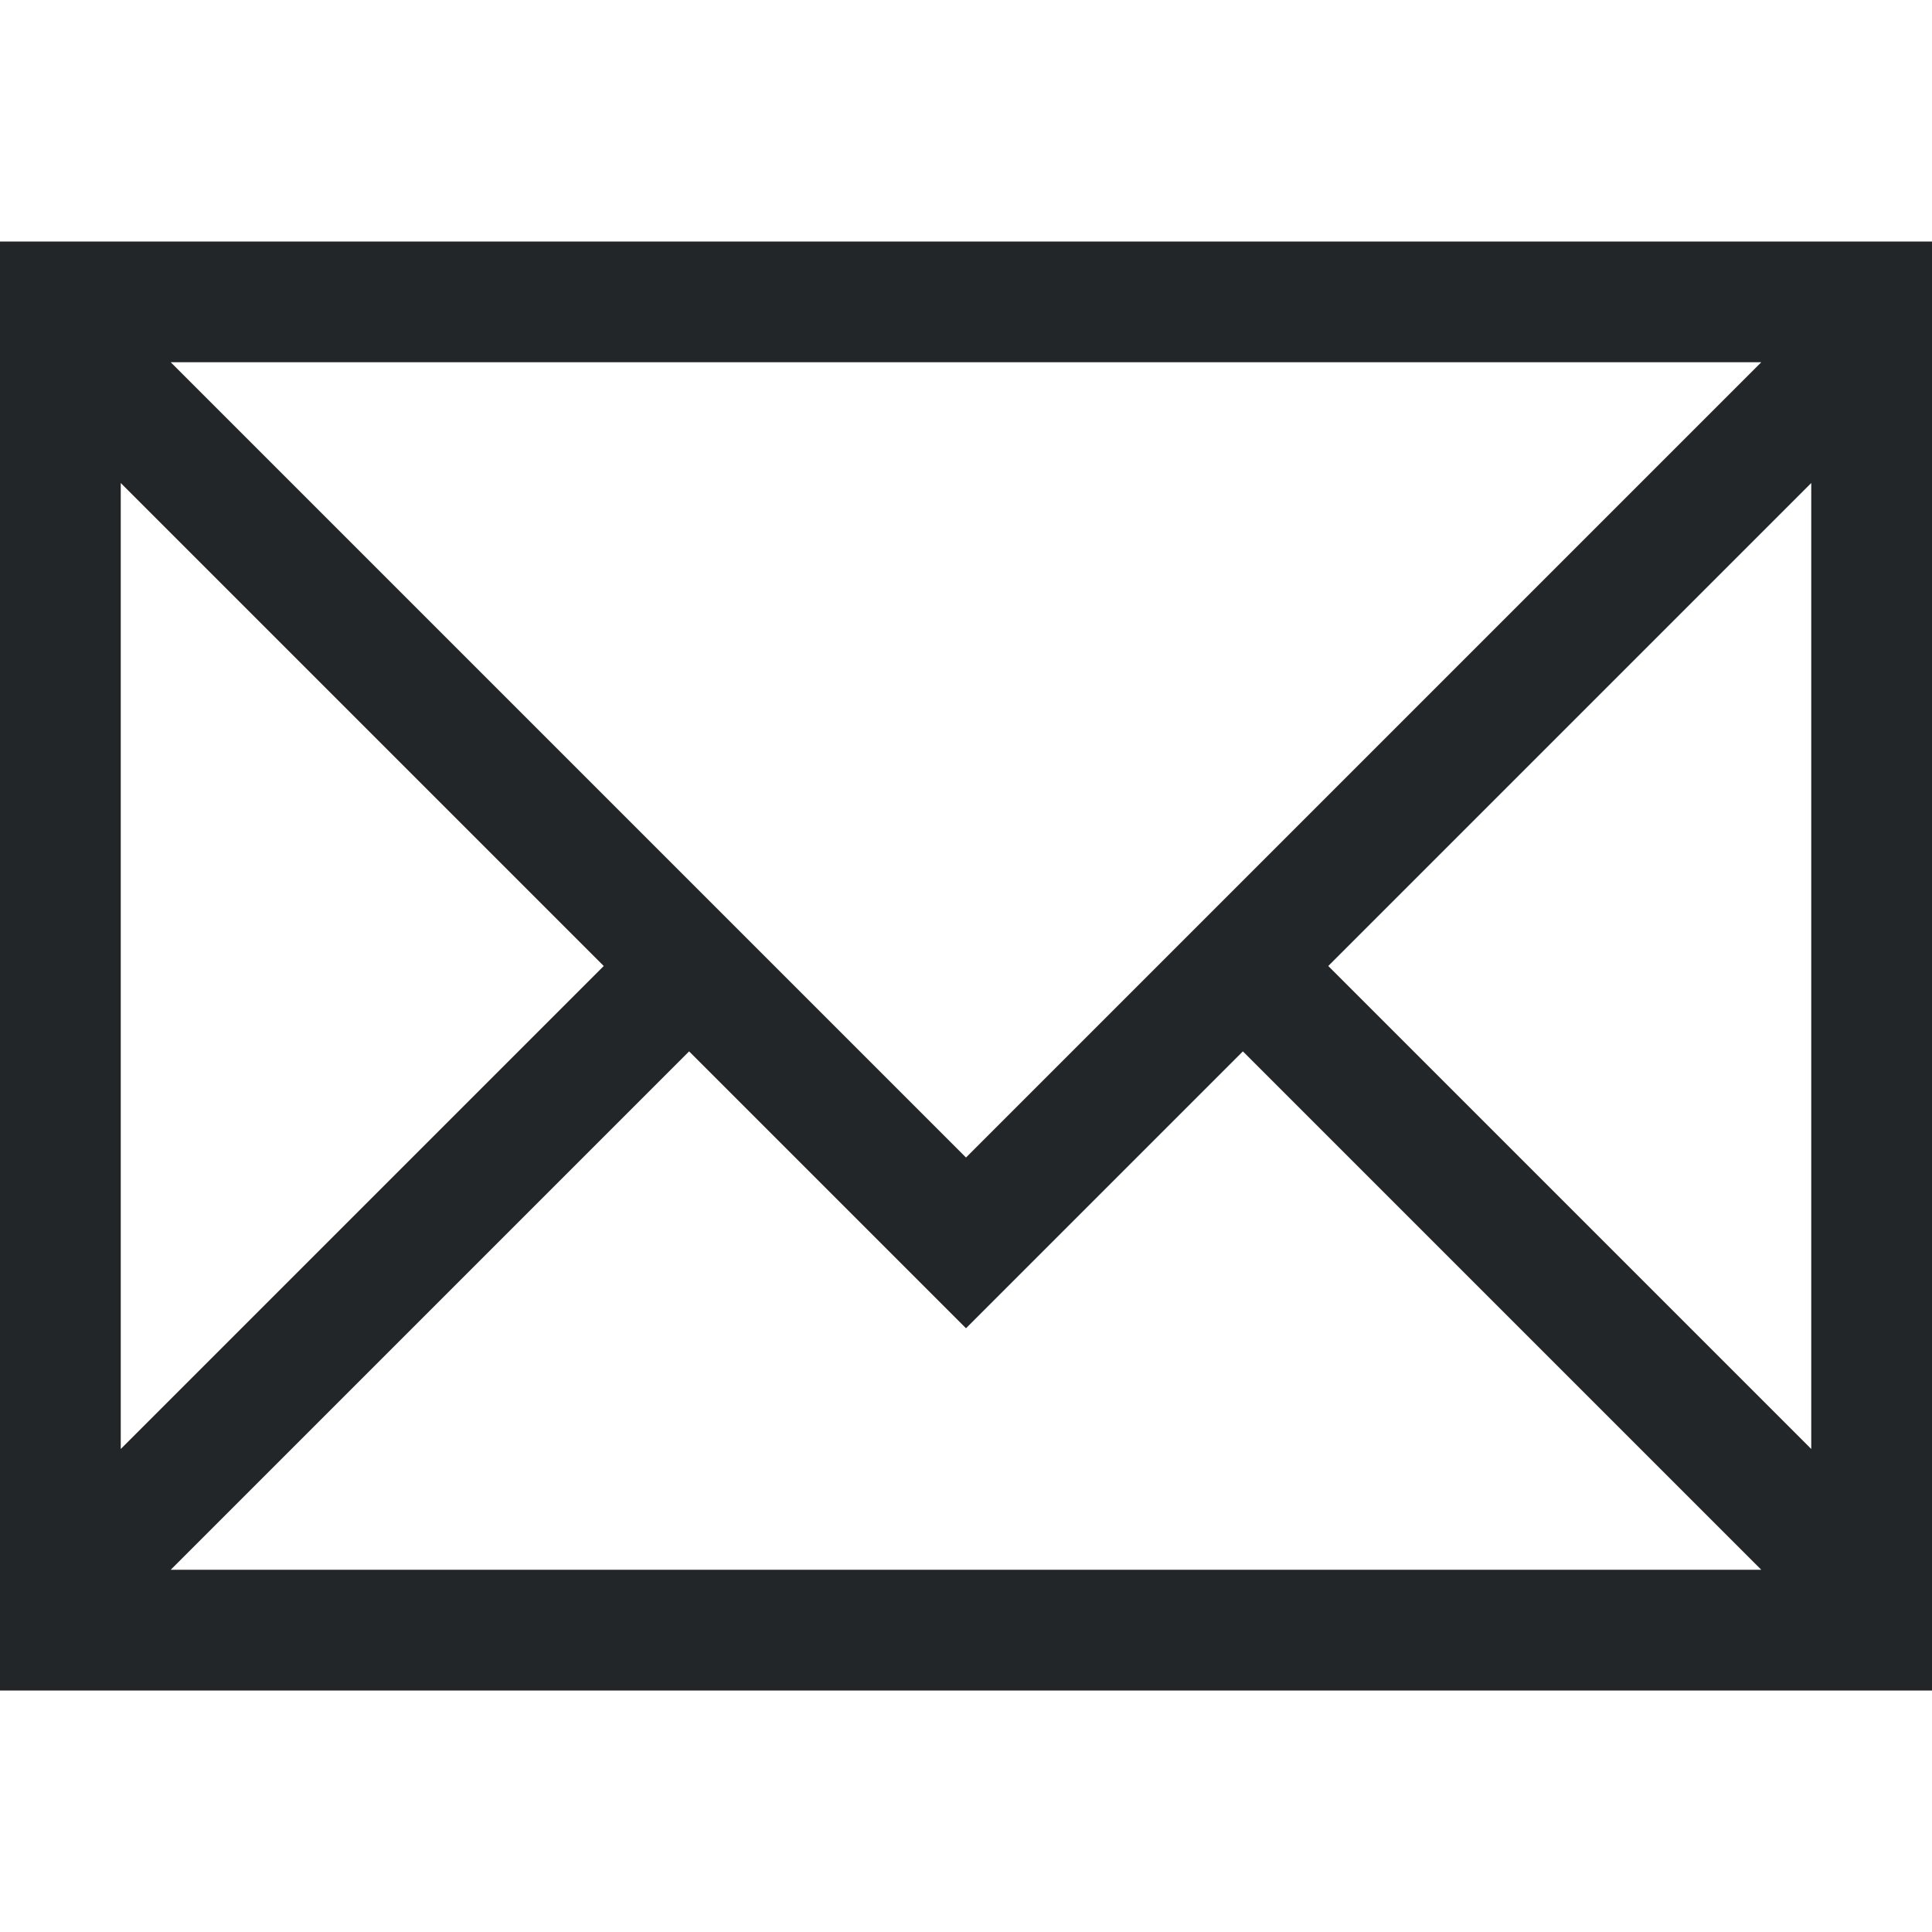
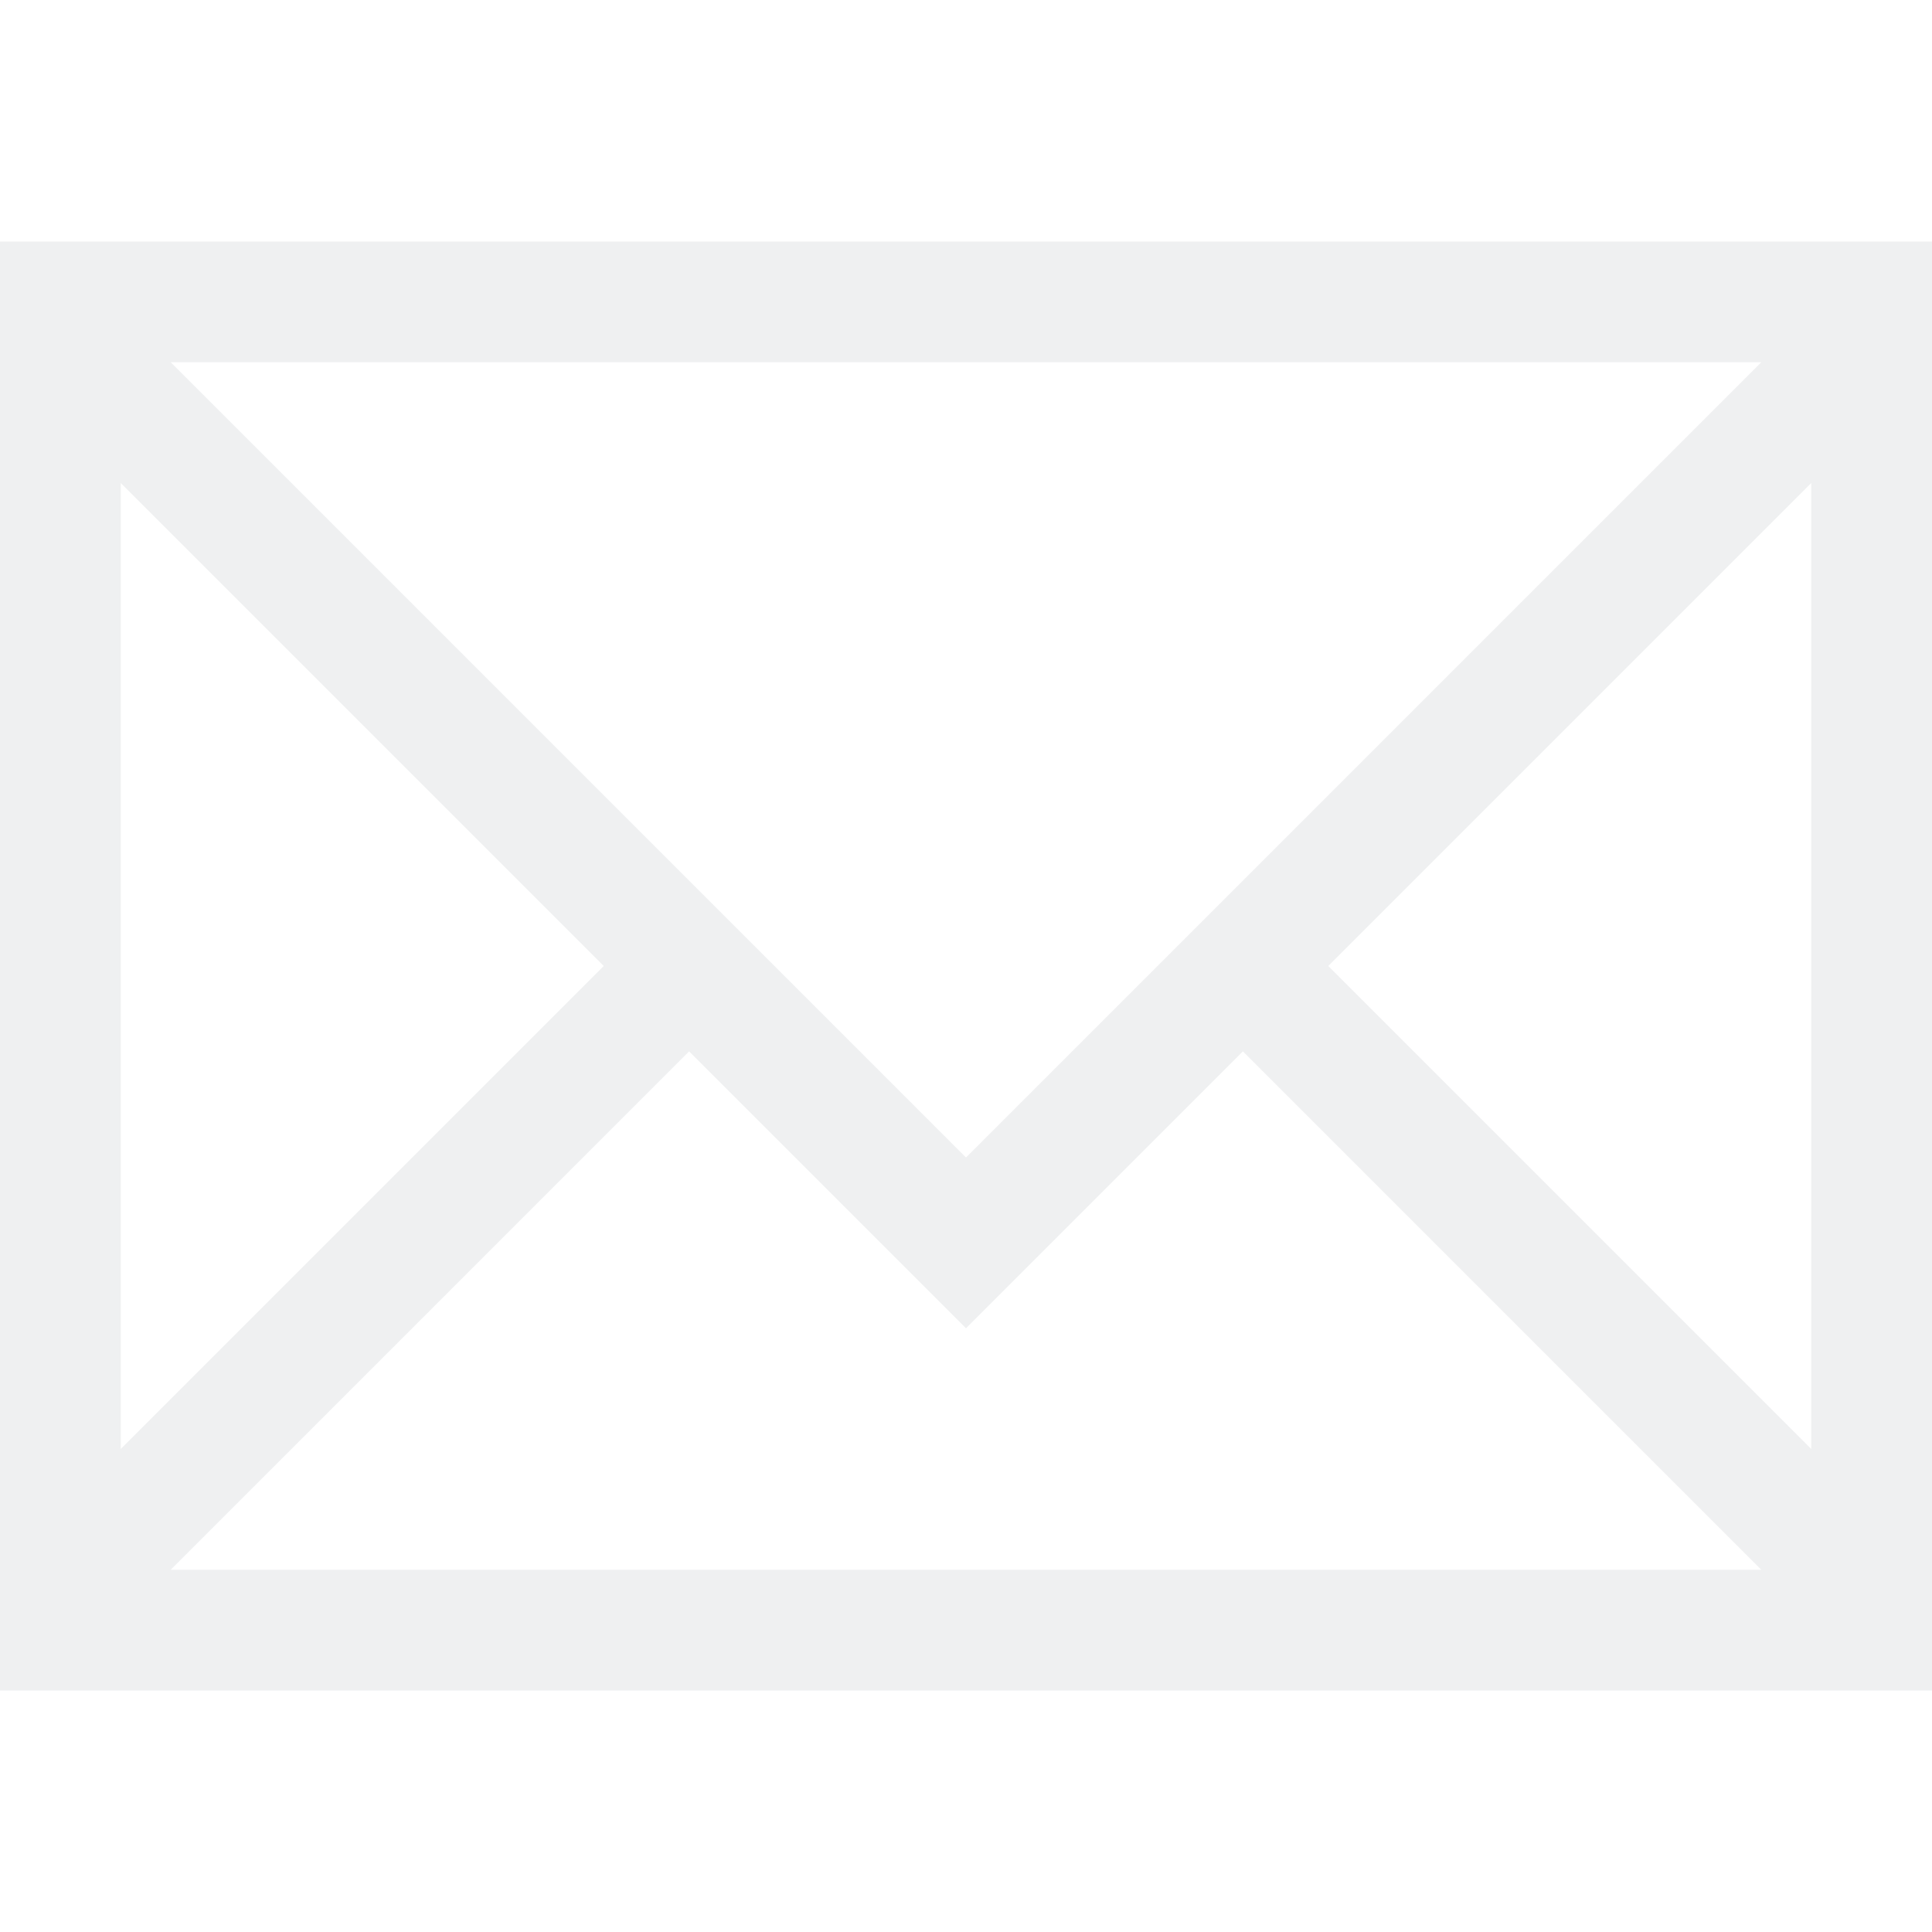
<svg xmlns="http://www.w3.org/2000/svg" viewBox="0 0 16 16">
  <defs id="defs3051">
    <style type="text/css" id="current-color-scheme">
      .ColorScheme-Text {
-         color:#232629;
+         color:#eff0f1;
      }
      </style>
  </defs>
  <path style="fill:currentColor;fill-opacity:1;stroke:none" d="M 0 2 L 0 14 L 16 14 L 16 2 L 0 2 z M 1.414 3 L 14.586 3 L 8 9.586 L 1.414 3 z M 1 4 L 5 8 L 1 12 L 1 4 z M 15 4 L 15 12 L 11 8 L 15 4 z M 5.707 8.707 L 8 11 L 10.293 8.707 L 14.586 13 L 1.414 13 L 5.707 8.707 z " id="rect4144" class="ColorScheme-Text" />
</svg>
